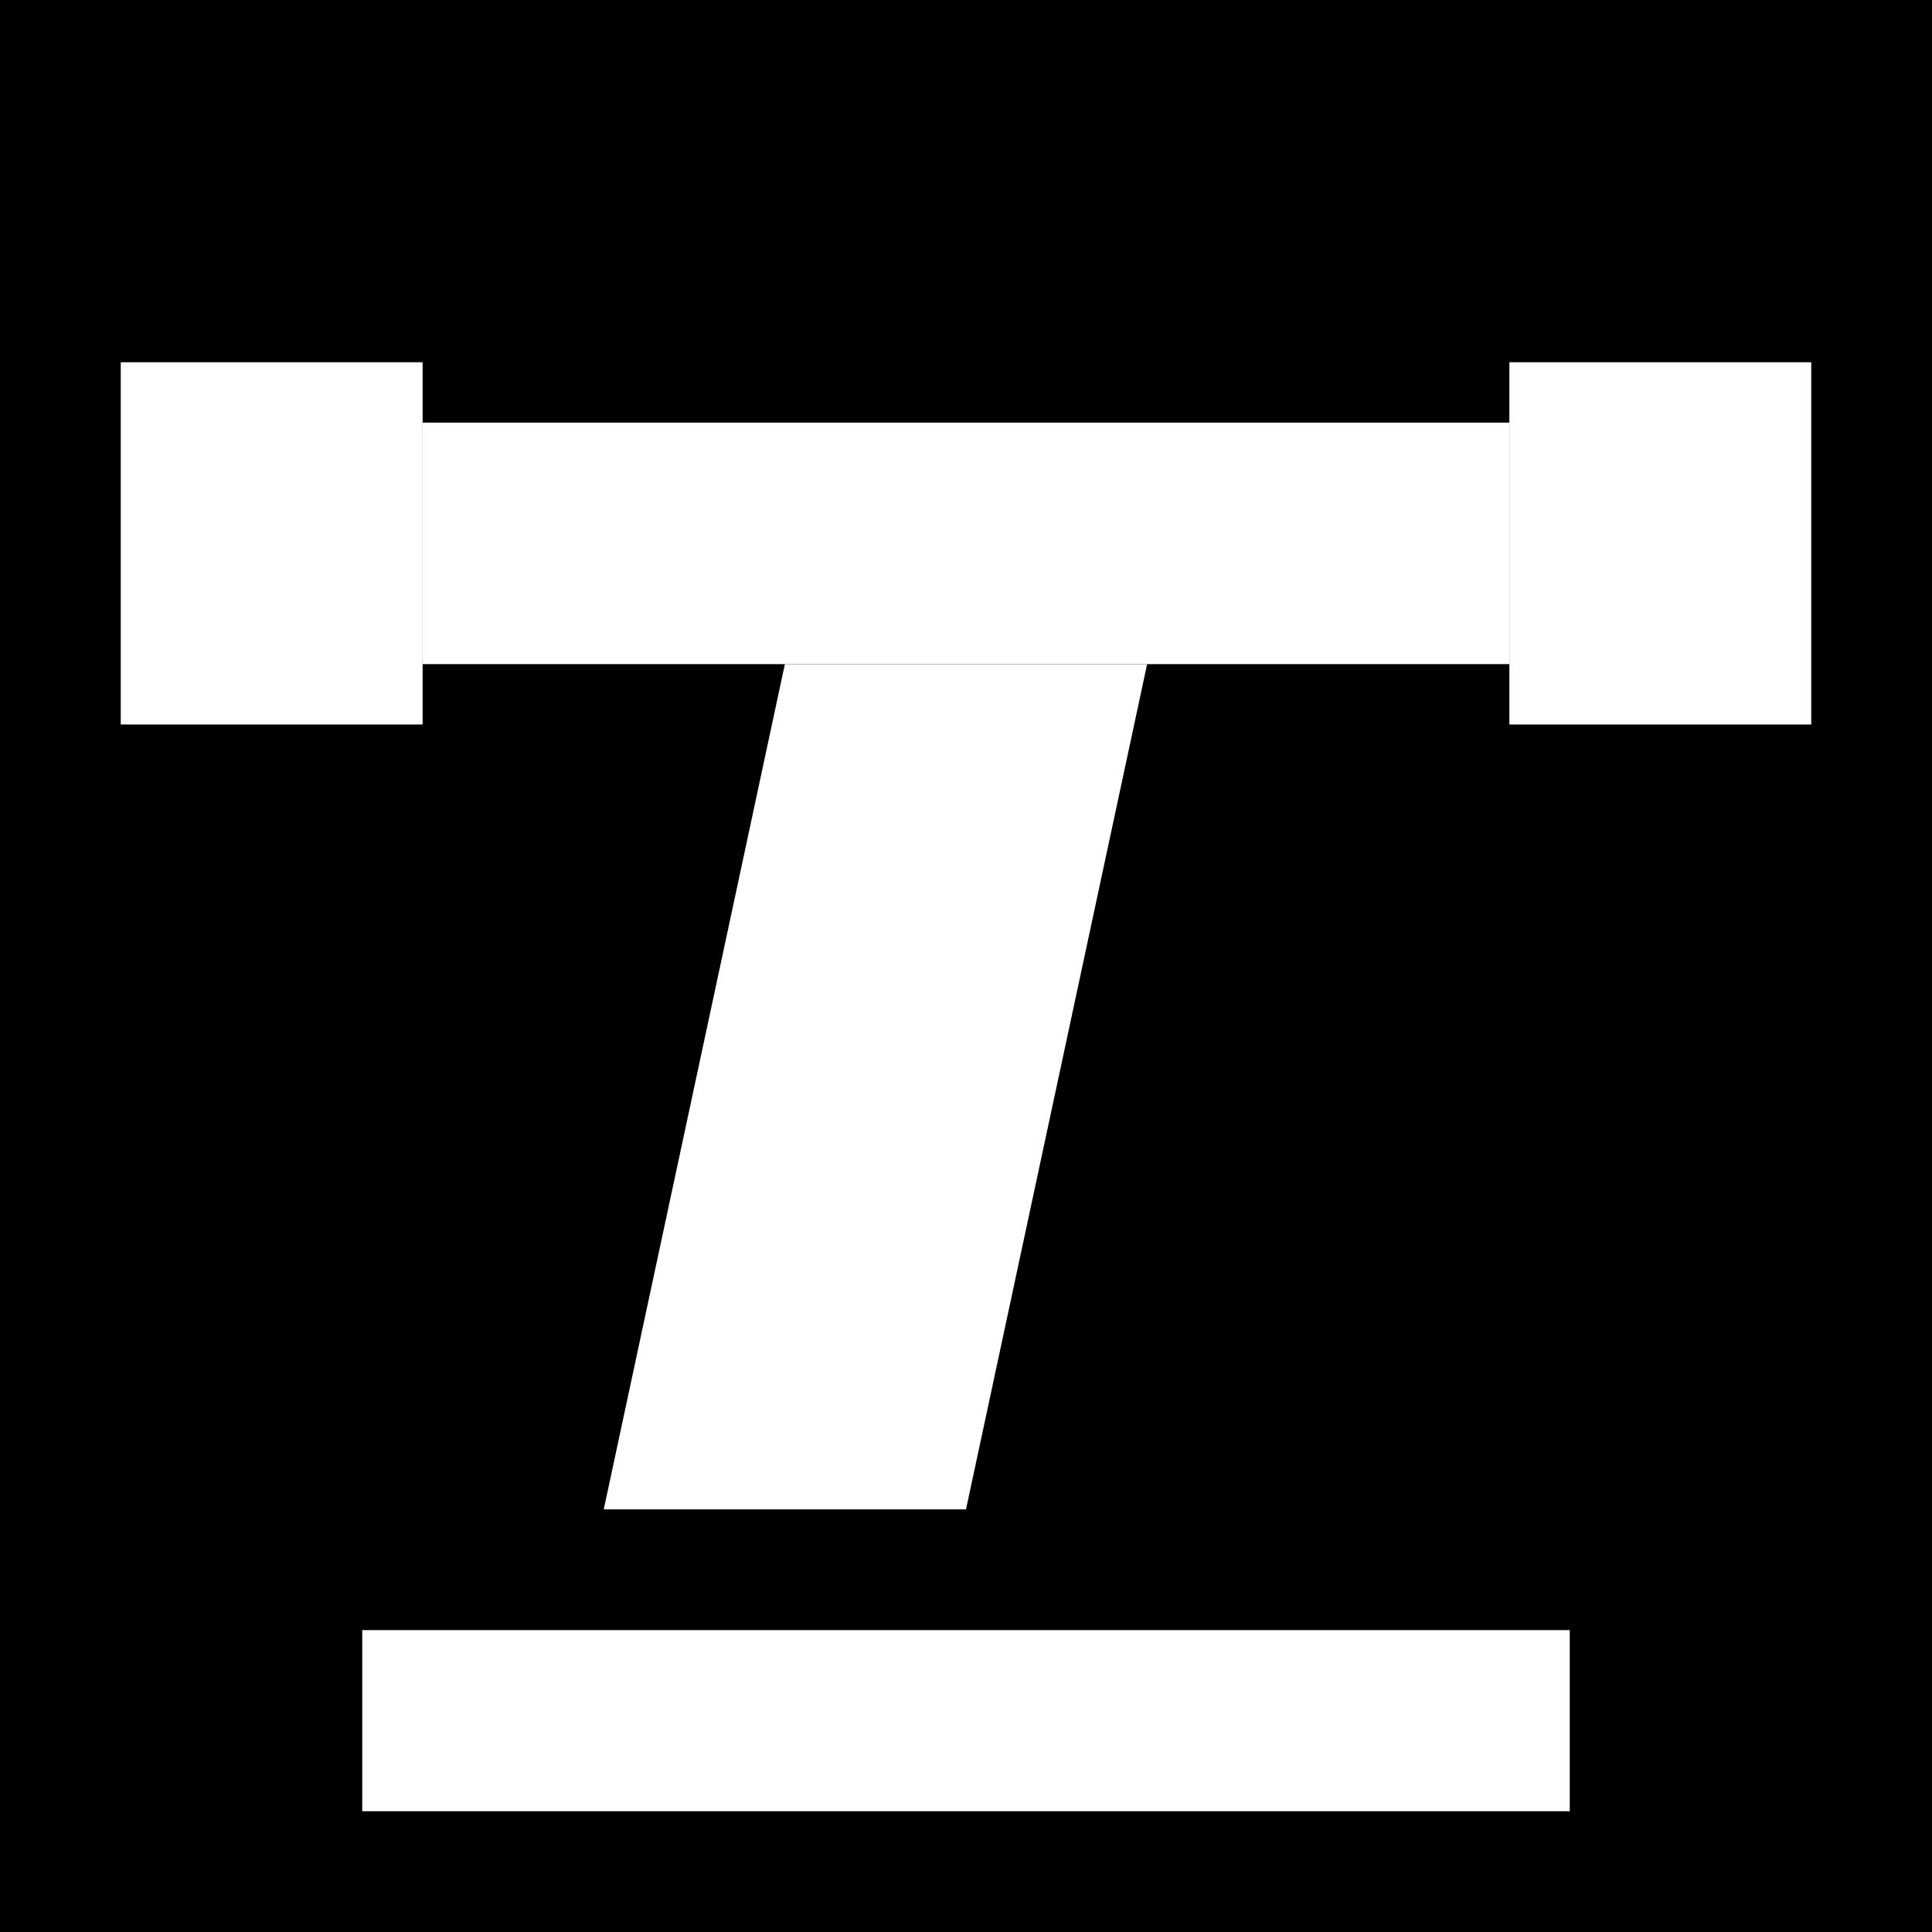
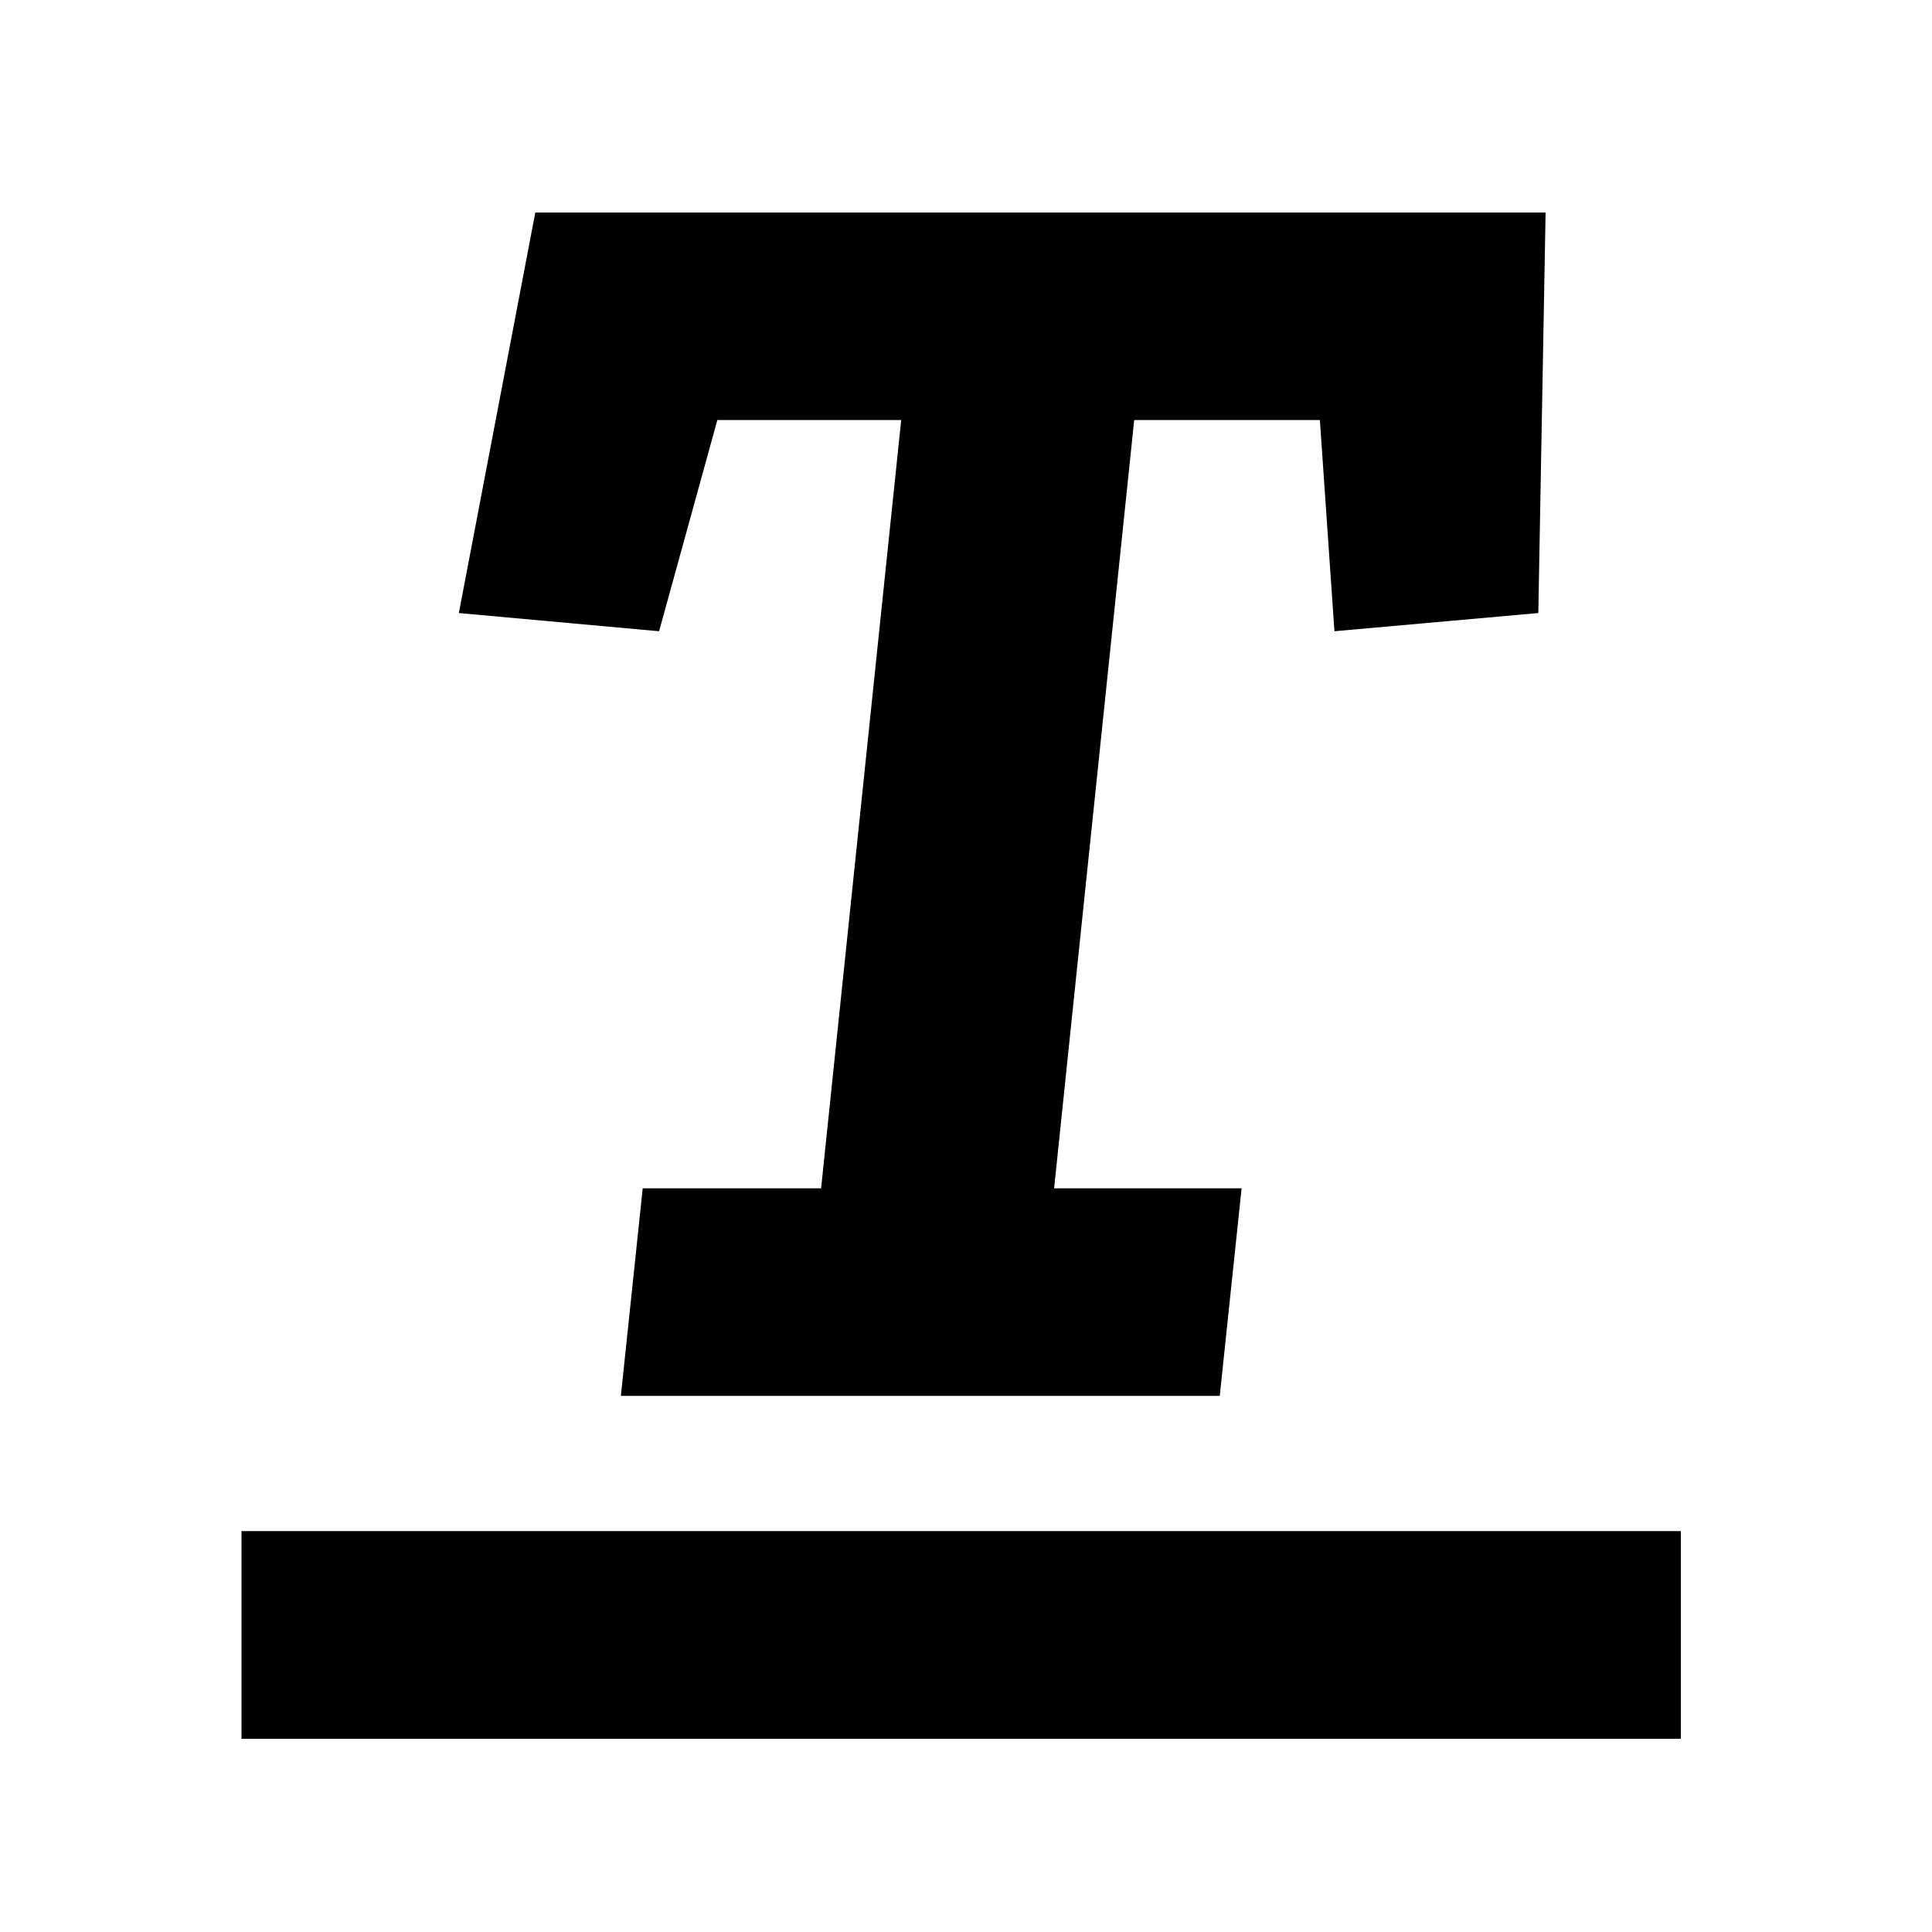
- <svg xmlns="http://www.w3.org/2000/svg" viewBox="0 0 32 32">
-   <rect width="32" height="32" fill="#000" />
-   <rect x="2" y="6" width="5" height="6" fill="#fff" />
-   <rect x="25" y="6" width="5" height="6" fill="#fff" />
-   <rect x="7" y="7" width="18" height="4" fill="#fff" />
-   <polygon points="13,11 19,11 16,25 10,25" fill="#fff" />
-   <rect x="6" y="27" width="20" height="3" fill="#fff" />
+ <svg xmlns="http://www.w3.org/2000/svg" fill="none" height="400" viewBox="0 0 400 400" width="400">
+   <path d="m0 0h400v400h-400z" fill="#fff" />
+   <g fill="#000">
+     <path d="m318.492 126.923-42.211 3.769-3.015-43.723h-38.442l-16.583 159.062h38.819l-4.522 42.969h-123.995l4.522-42.969h36.935l16.583-159.062h-38.065l-12.061 43.723-41.457-3.769 15.829-82.923h209.171z" />
+     <path d="m50 317h298v43h-298z" />
+   </g>
</svg>
